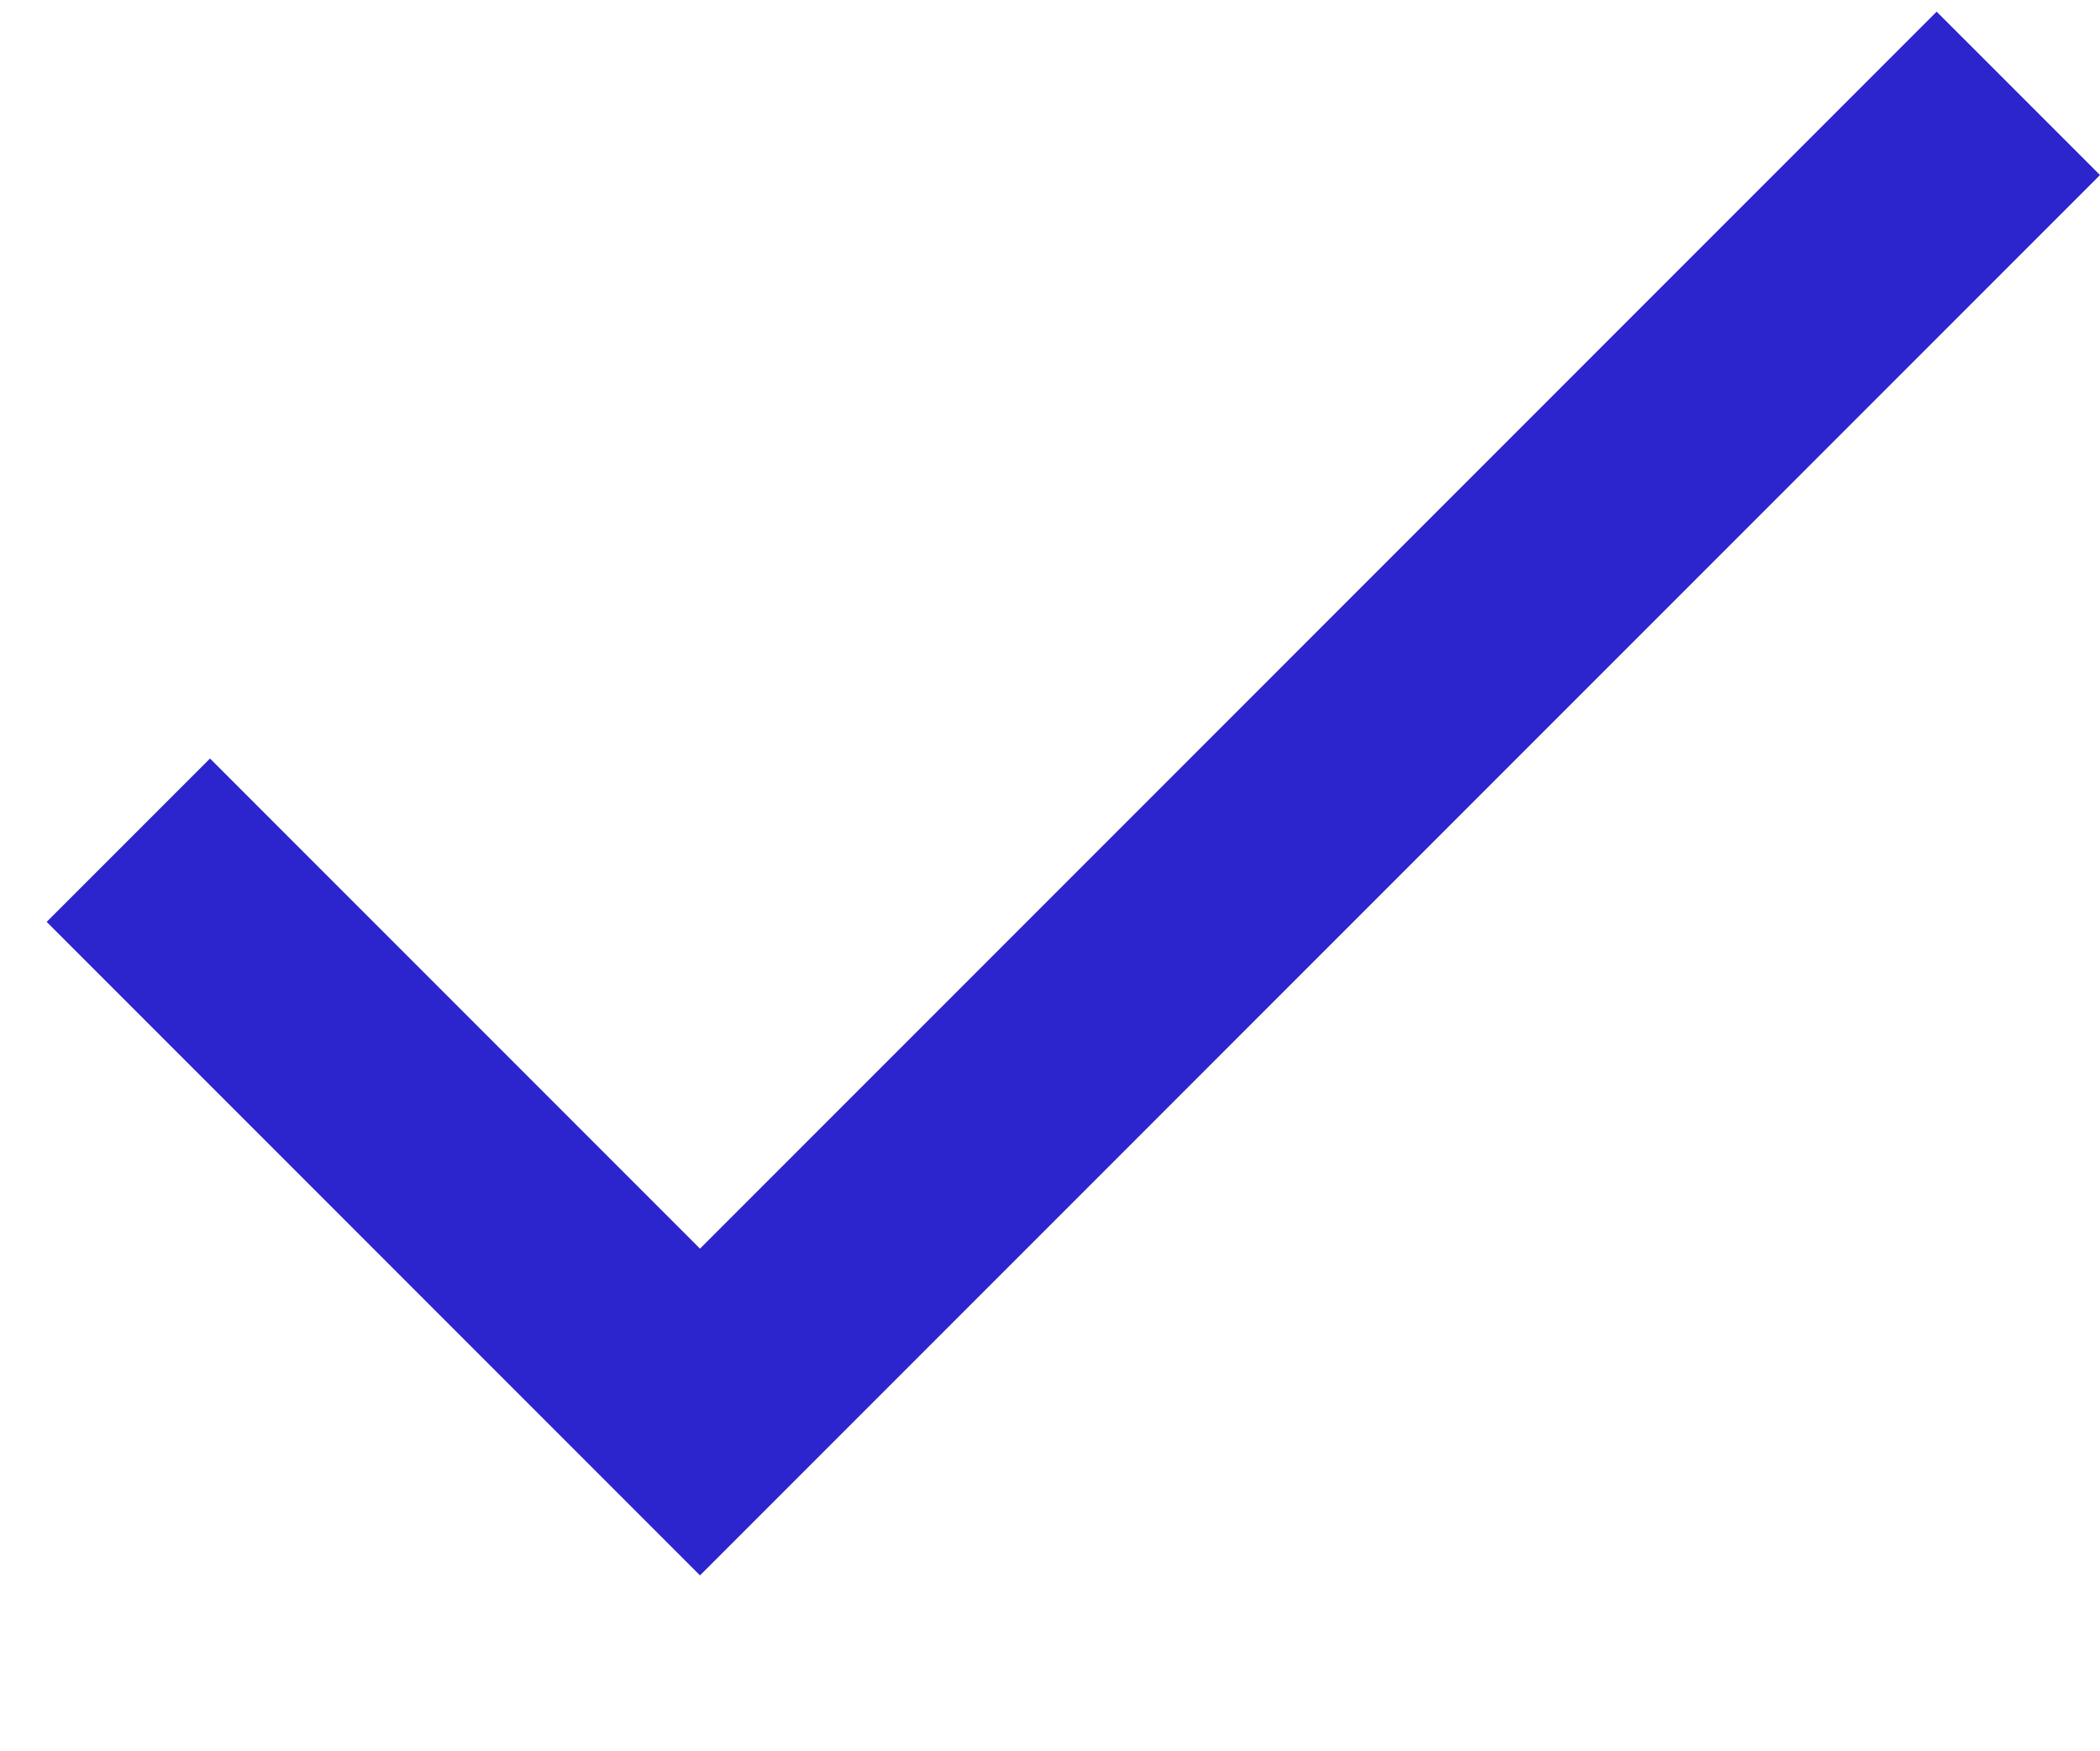
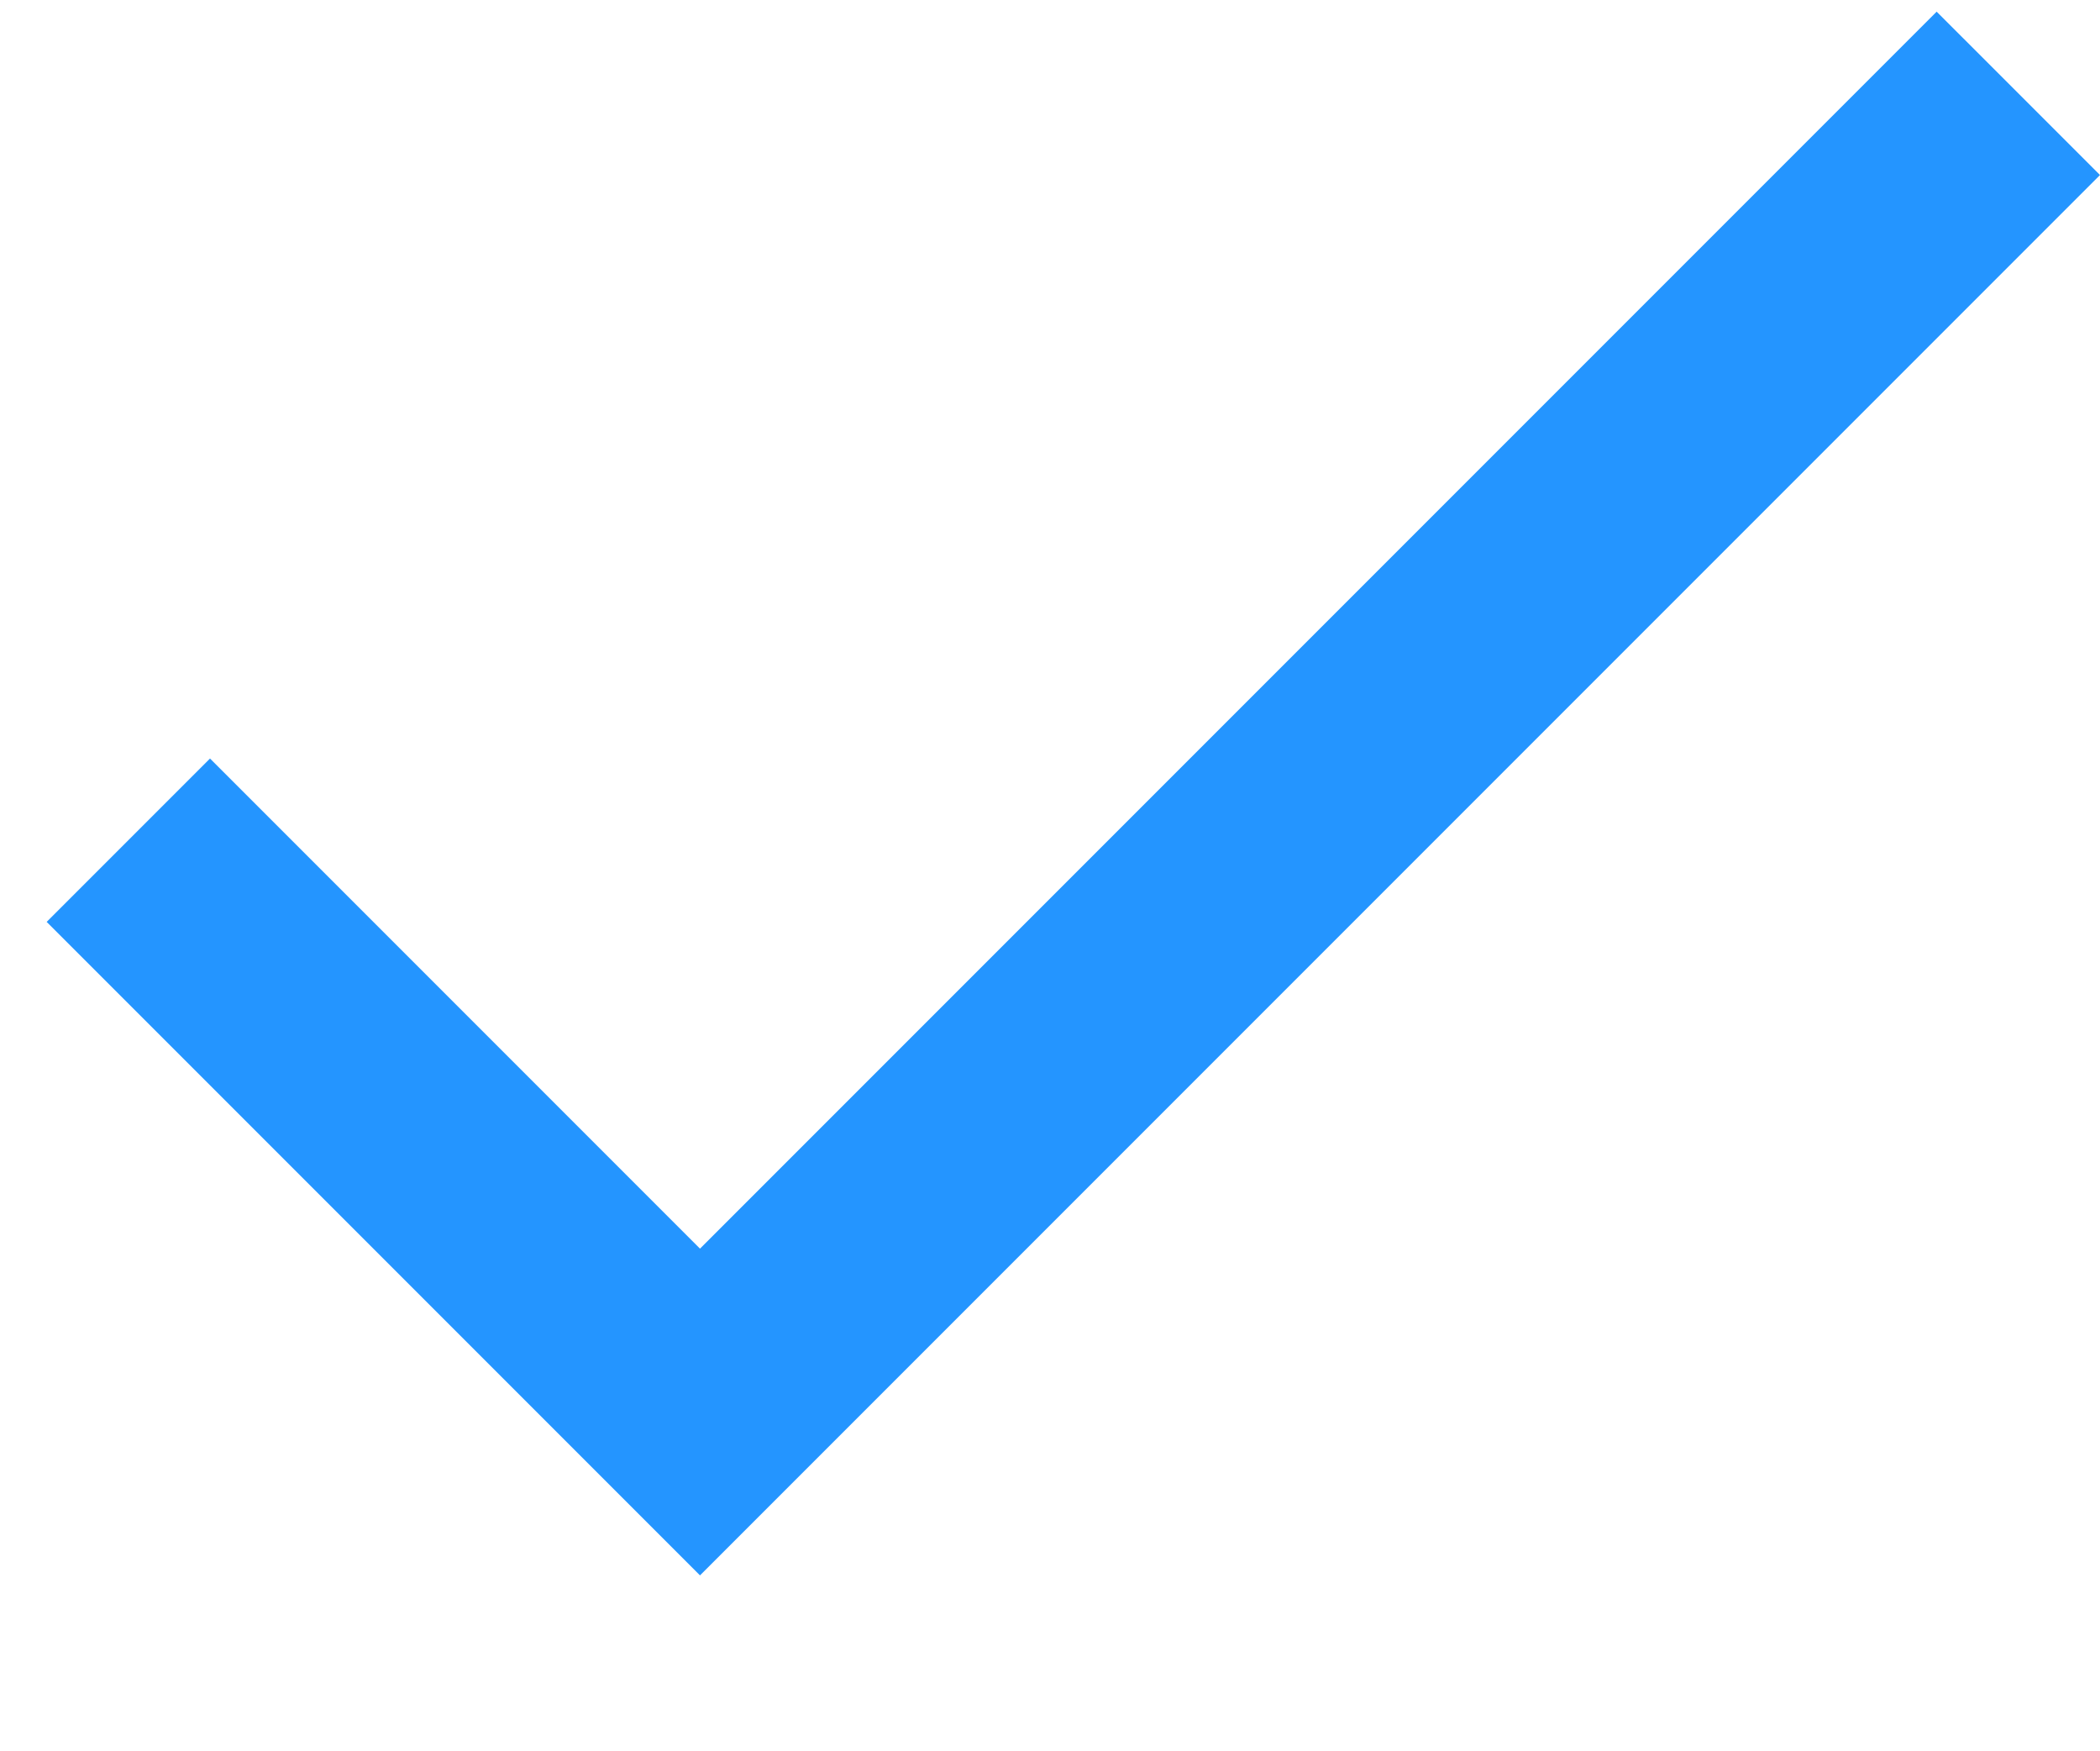
<svg xmlns="http://www.w3.org/2000/svg" height="15px" version="1.1" viewBox="0 0 18 15" width="18px">
  <defs />
  <g fill="none" fill-rule="evenodd" id="Page-1" stroke="none" stroke-width="1">
-     <g fill="#2c24cc" id="Core" transform="translate(-423,-47)">
+     <g fill="#2495ff" id="Core" transform="translate(-423,-47)">
      <g id="check" transform="translate(423,47.5)">
        <path d="M 6 10.2 L 1.8 6 L 0.4 7.4 L 6 13 L 18 1 L 16.6 -0.4 L 6 10.2 Z" id="Shape" />
      </g>
    </g>
  </g>
</svg>
